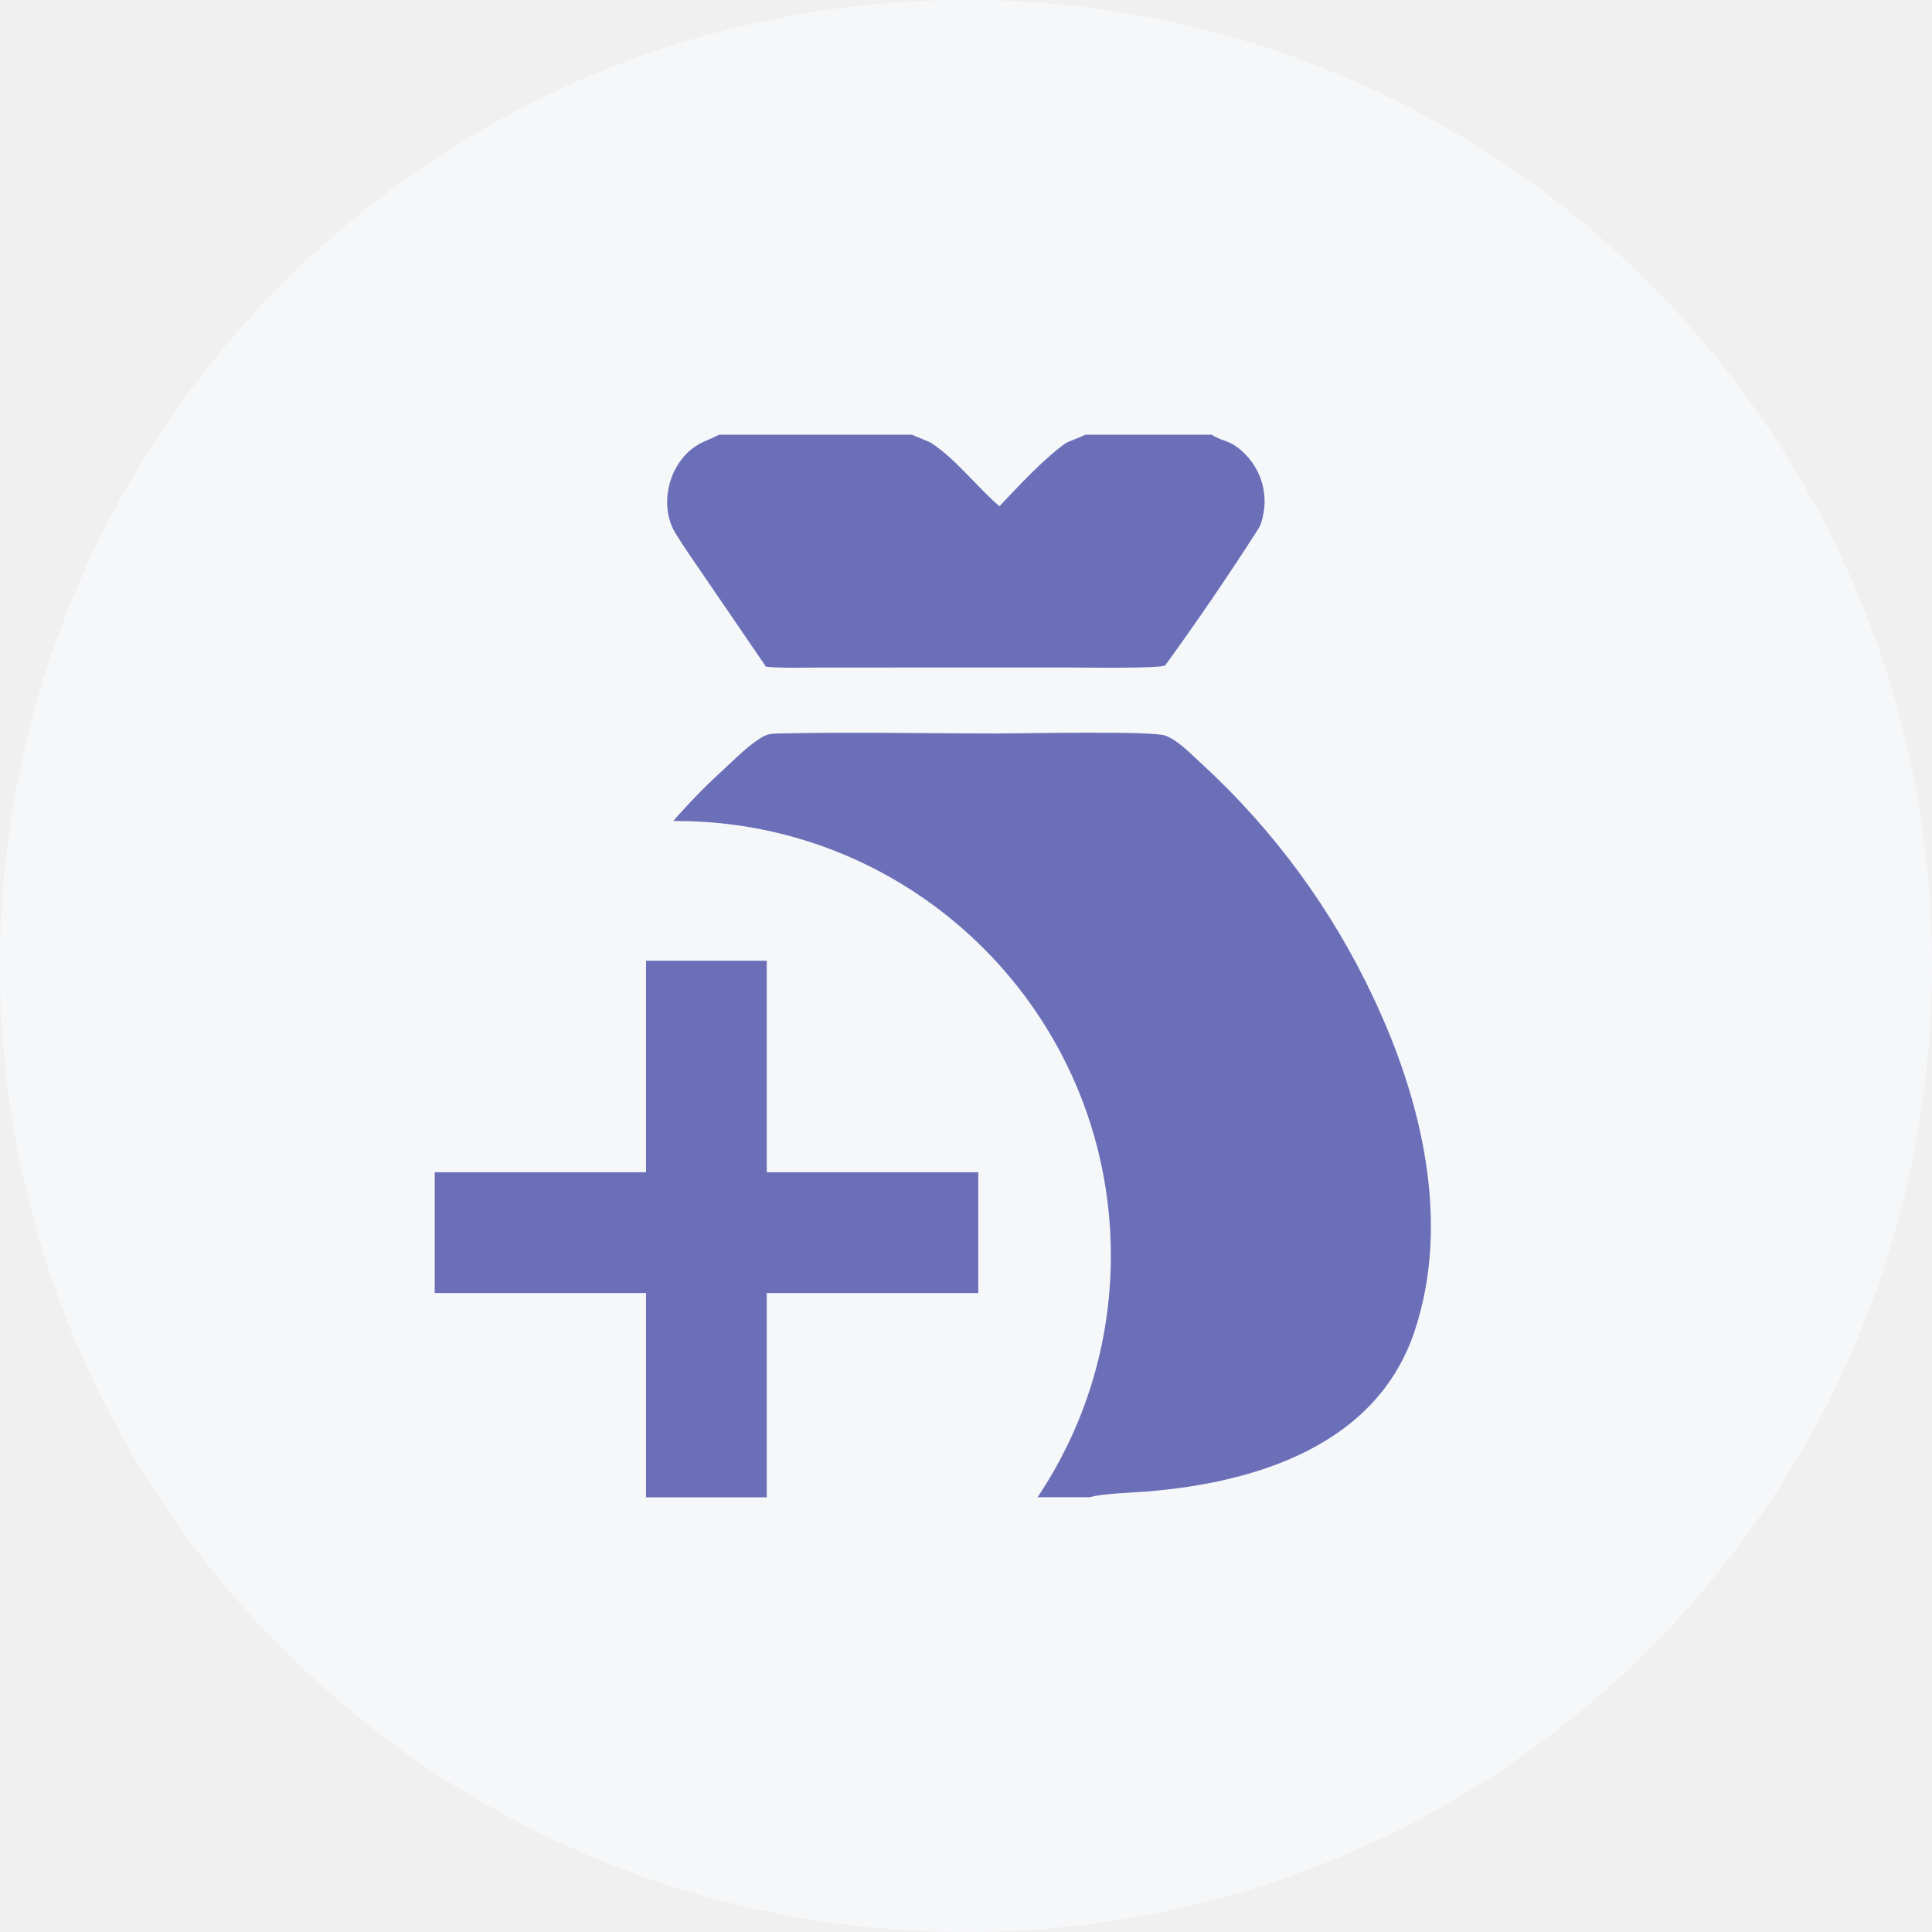
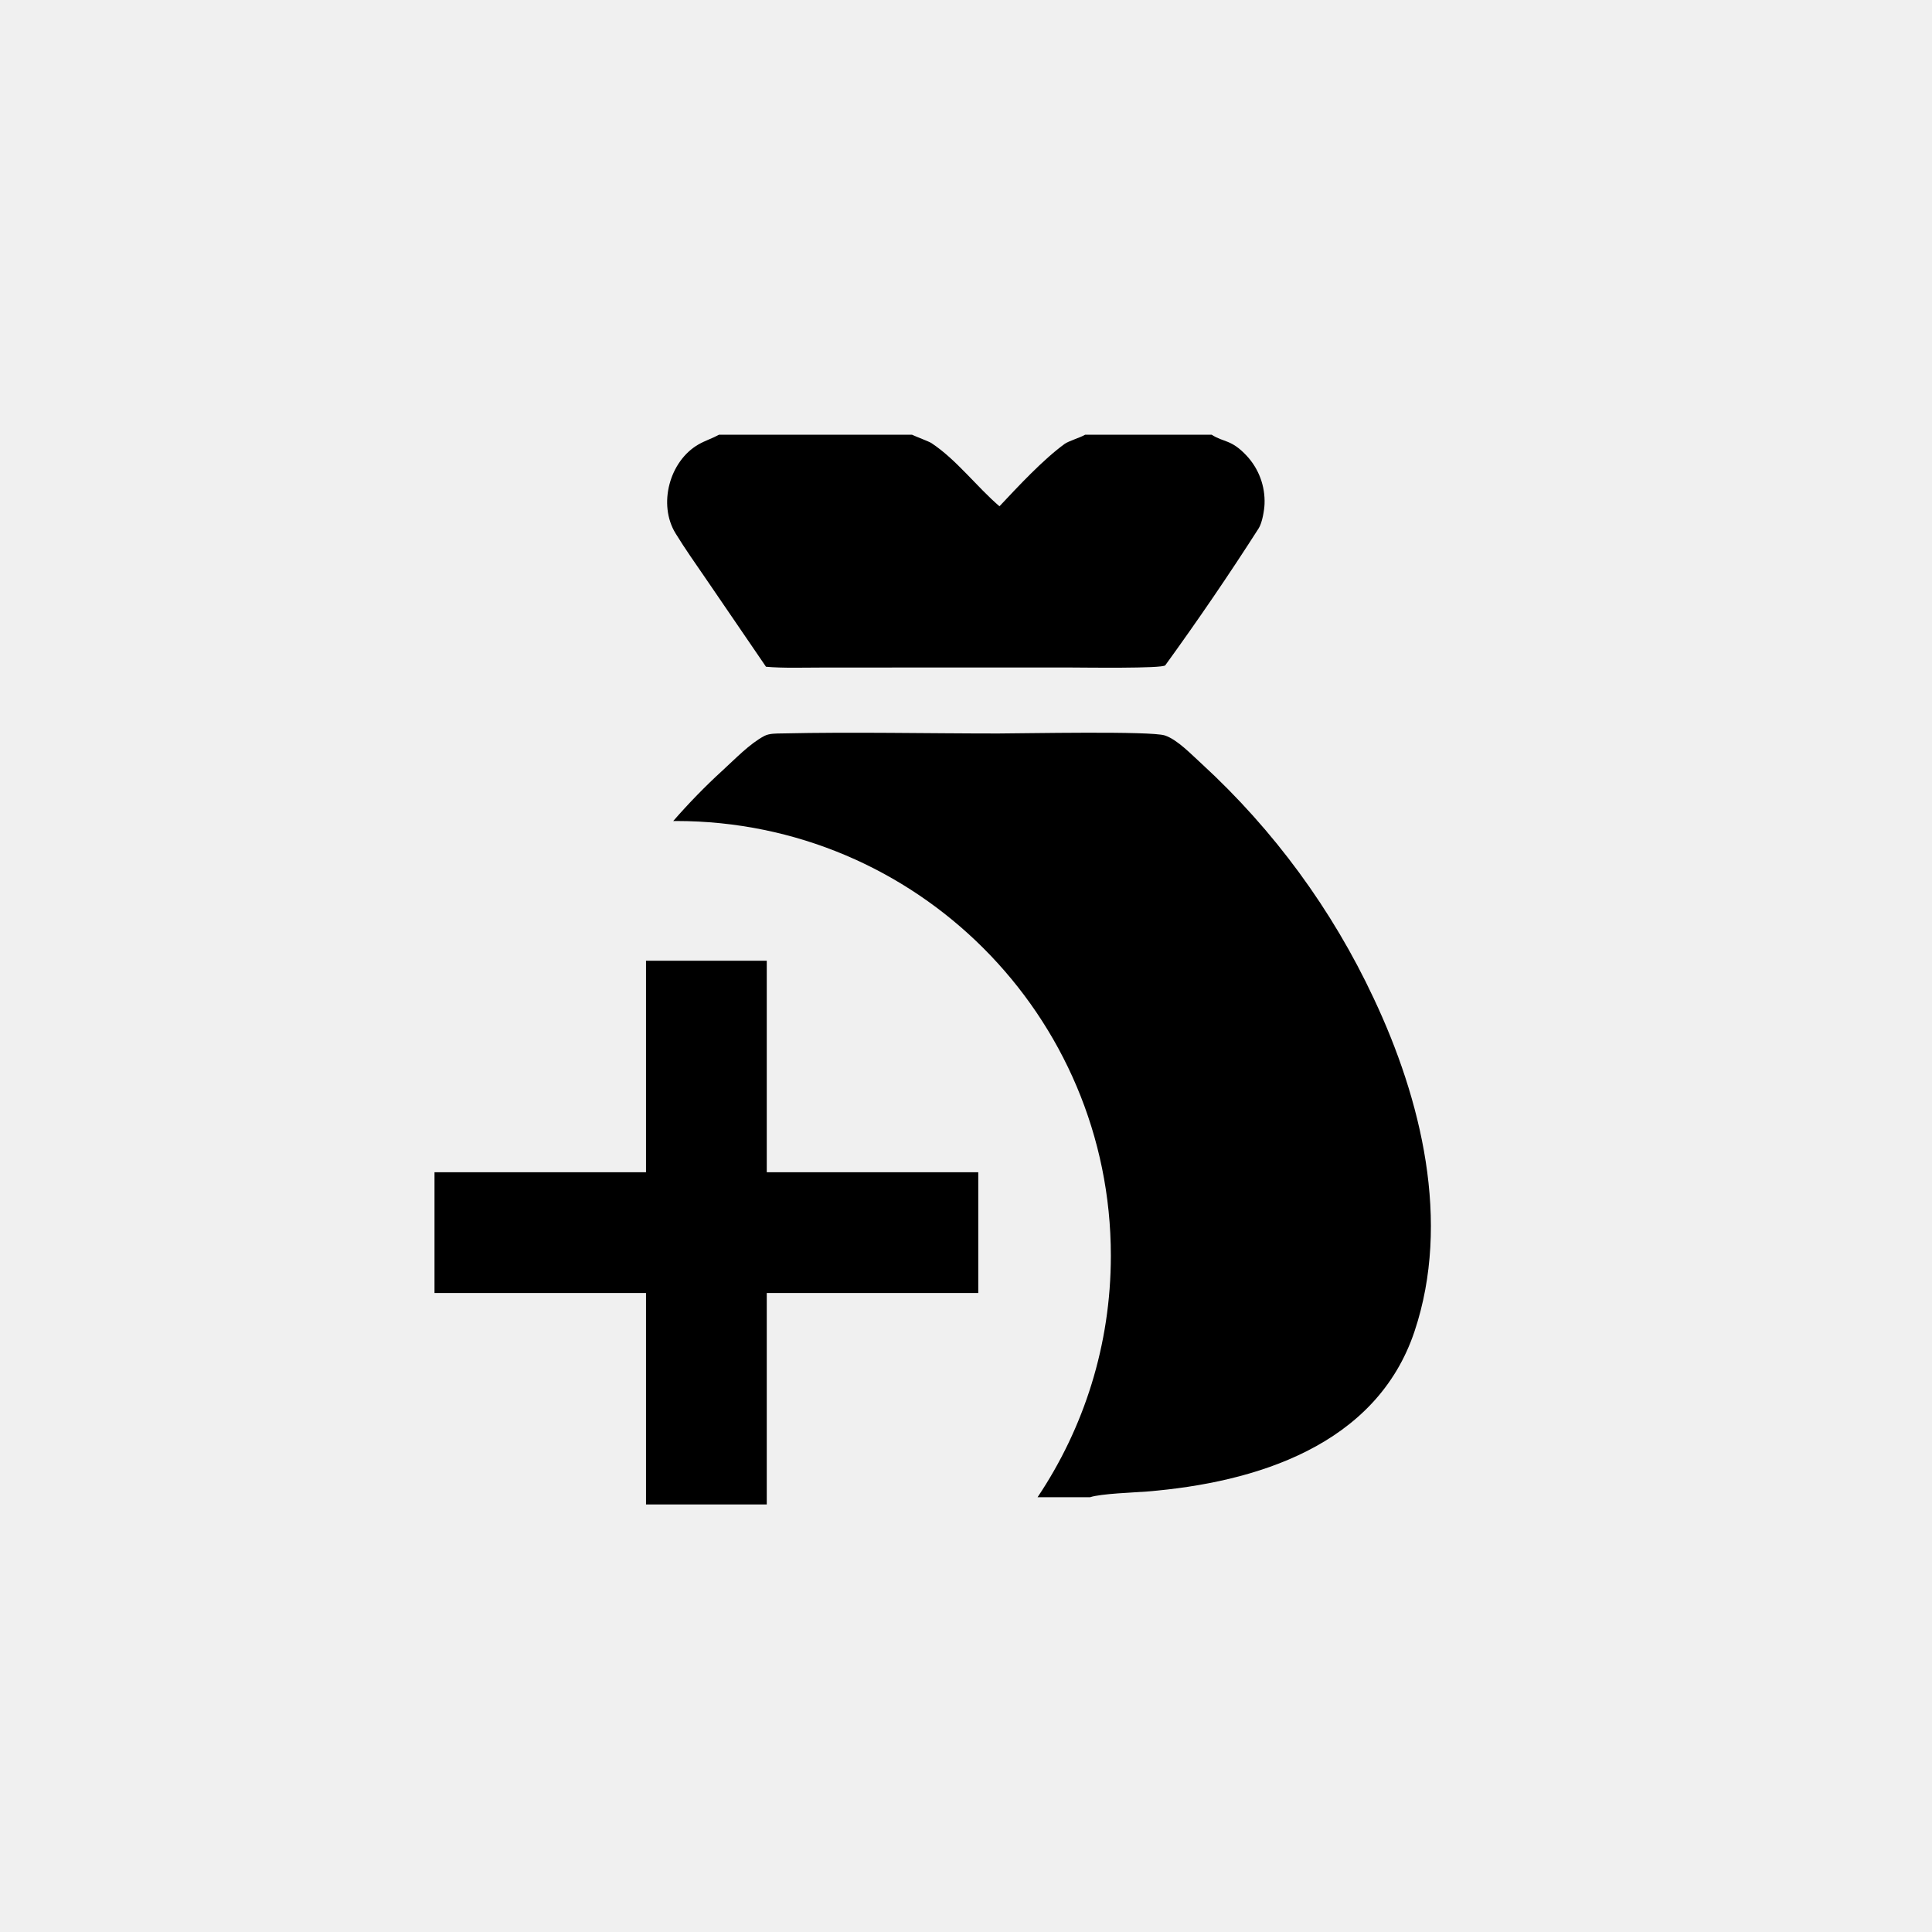
<svg xmlns="http://www.w3.org/2000/svg" width="40" height="40" viewBox="0 0 40 40" fill="none">
-   <path d="M0 20C0 8.954 8.954 0 20 0C31.046 0 40 8.954 40 20C40 31.046 31.046 40 20 40C8.954 40 0 31.046 0 20Z" fill="#F6F7F9" />
  <g clip-path="url(#clip0_3949_48847)">
-     <path d="M14.888 9H18.881C18.971 9.043 19.231 9.139 19.283 9.173C19.8 9.513 20.224 10.081 20.693 10.482C21.077 10.073 21.593 9.517 22.043 9.19C22.125 9.131 22.366 9.06 22.468 9H25.086C25.338 9.164 25.49 9.091 25.812 9.437C26.063 9.707 26.196 10.067 26.181 10.436C26.176 10.558 26.135 10.822 26.058 10.941C25.446 11.898 24.792 12.855 24.126 13.774C24.075 13.845 22.409 13.82 22.167 13.82L18.994 13.82L17.02 13.821C16.664 13.821 16.205 13.836 15.859 13.804L14.624 11.996C14.409 11.681 14.183 11.364 13.985 11.04C13.62 10.442 13.86 9.545 14.464 9.2C14.597 9.124 14.75 9.075 14.888 9Z" fill="#6B6FB8" />
-     <path fill-rule="evenodd" clip-rule="evenodd" d="M20.664 15.186C21.204 15.185 23.833 15.131 24.118 15.227C24.382 15.316 24.671 15.626 24.879 15.813C26.371 17.183 27.58 18.831 28.439 20.665C29.429 22.762 30.044 25.294 29.287 27.562C28.497 29.93 25.996 30.696 23.75 30.88C23.488 30.901 22.796 30.923 22.57 30.998H21.482C22.44 29.568 22.999 27.848 22.999 25.998C22.999 21.027 18.97 16.998 13.999 16.998C13.979 16.998 13.958 16.999 13.938 16.999C14.264 16.625 14.607 16.273 14.959 15.952C15.216 15.718 15.519 15.398 15.827 15.236C15.929 15.183 16.075 15.187 16.189 15.185C17.677 15.152 19.174 15.186 20.664 15.186Z" fill="#6B6FB8" />
-     <path d="M14.625 19.891V31.148M20.254 25.52H8.996" stroke="#6B6FB8" stroke-width="2.5" />
+     <path d="M14.888 9H18.881C18.971 9.043 19.231 9.139 19.283 9.173C19.8 9.513 20.224 10.081 20.693 10.482C21.077 10.073 21.593 9.517 22.043 9.19C22.125 9.131 22.366 9.06 22.468 9H25.086C25.338 9.164 25.49 9.091 25.812 9.437C26.063 9.707 26.196 10.067 26.181 10.436C26.176 10.558 26.135 10.822 26.058 10.941C25.446 11.898 24.792 12.855 24.126 13.774C24.075 13.845 22.409 13.82 22.167 13.82L18.994 13.82L17.02 13.821C16.664 13.821 16.205 13.836 15.859 13.804L14.624 11.996C14.409 11.681 14.183 11.364 13.985 11.04C13.62 10.442 13.86 9.545 14.464 9.2C14.597 9.124 14.75 9.075 14.888 9Z" fill="currentColor" />
+     <path fill-rule="evenodd" clip-rule="evenodd" d="M20.664 15.186C21.204 15.185 23.833 15.131 24.118 15.227C24.382 15.316 24.671 15.626 24.879 15.813C26.371 17.183 27.58 18.831 28.439 20.665C29.429 22.762 30.044 25.294 29.287 27.562C28.497 29.93 25.996 30.696 23.75 30.88C23.488 30.901 22.796 30.923 22.57 30.998H21.482C22.44 29.568 22.999 27.848 22.999 25.998C22.999 21.027 18.97 16.998 13.999 16.998C13.979 16.998 13.958 16.999 13.938 16.999C14.264 16.625 14.607 16.273 14.959 15.952C15.216 15.718 15.519 15.398 15.827 15.236C15.929 15.183 16.075 15.187 16.189 15.185C17.677 15.152 19.174 15.186 20.664 15.186Z" fill="currentColor" />
+     <path d="M14.625 19.891V31.148M20.254 25.52H8.996" stroke="currentColor" stroke-width="2.5" />
  </g>
-   <defs>
-     <clipPath id="clip0_3949_48847">
-       <rect width="22" height="22" fill="white" transform="translate(9 9)" />
-     </clipPath>
-   </defs>
</svg>
